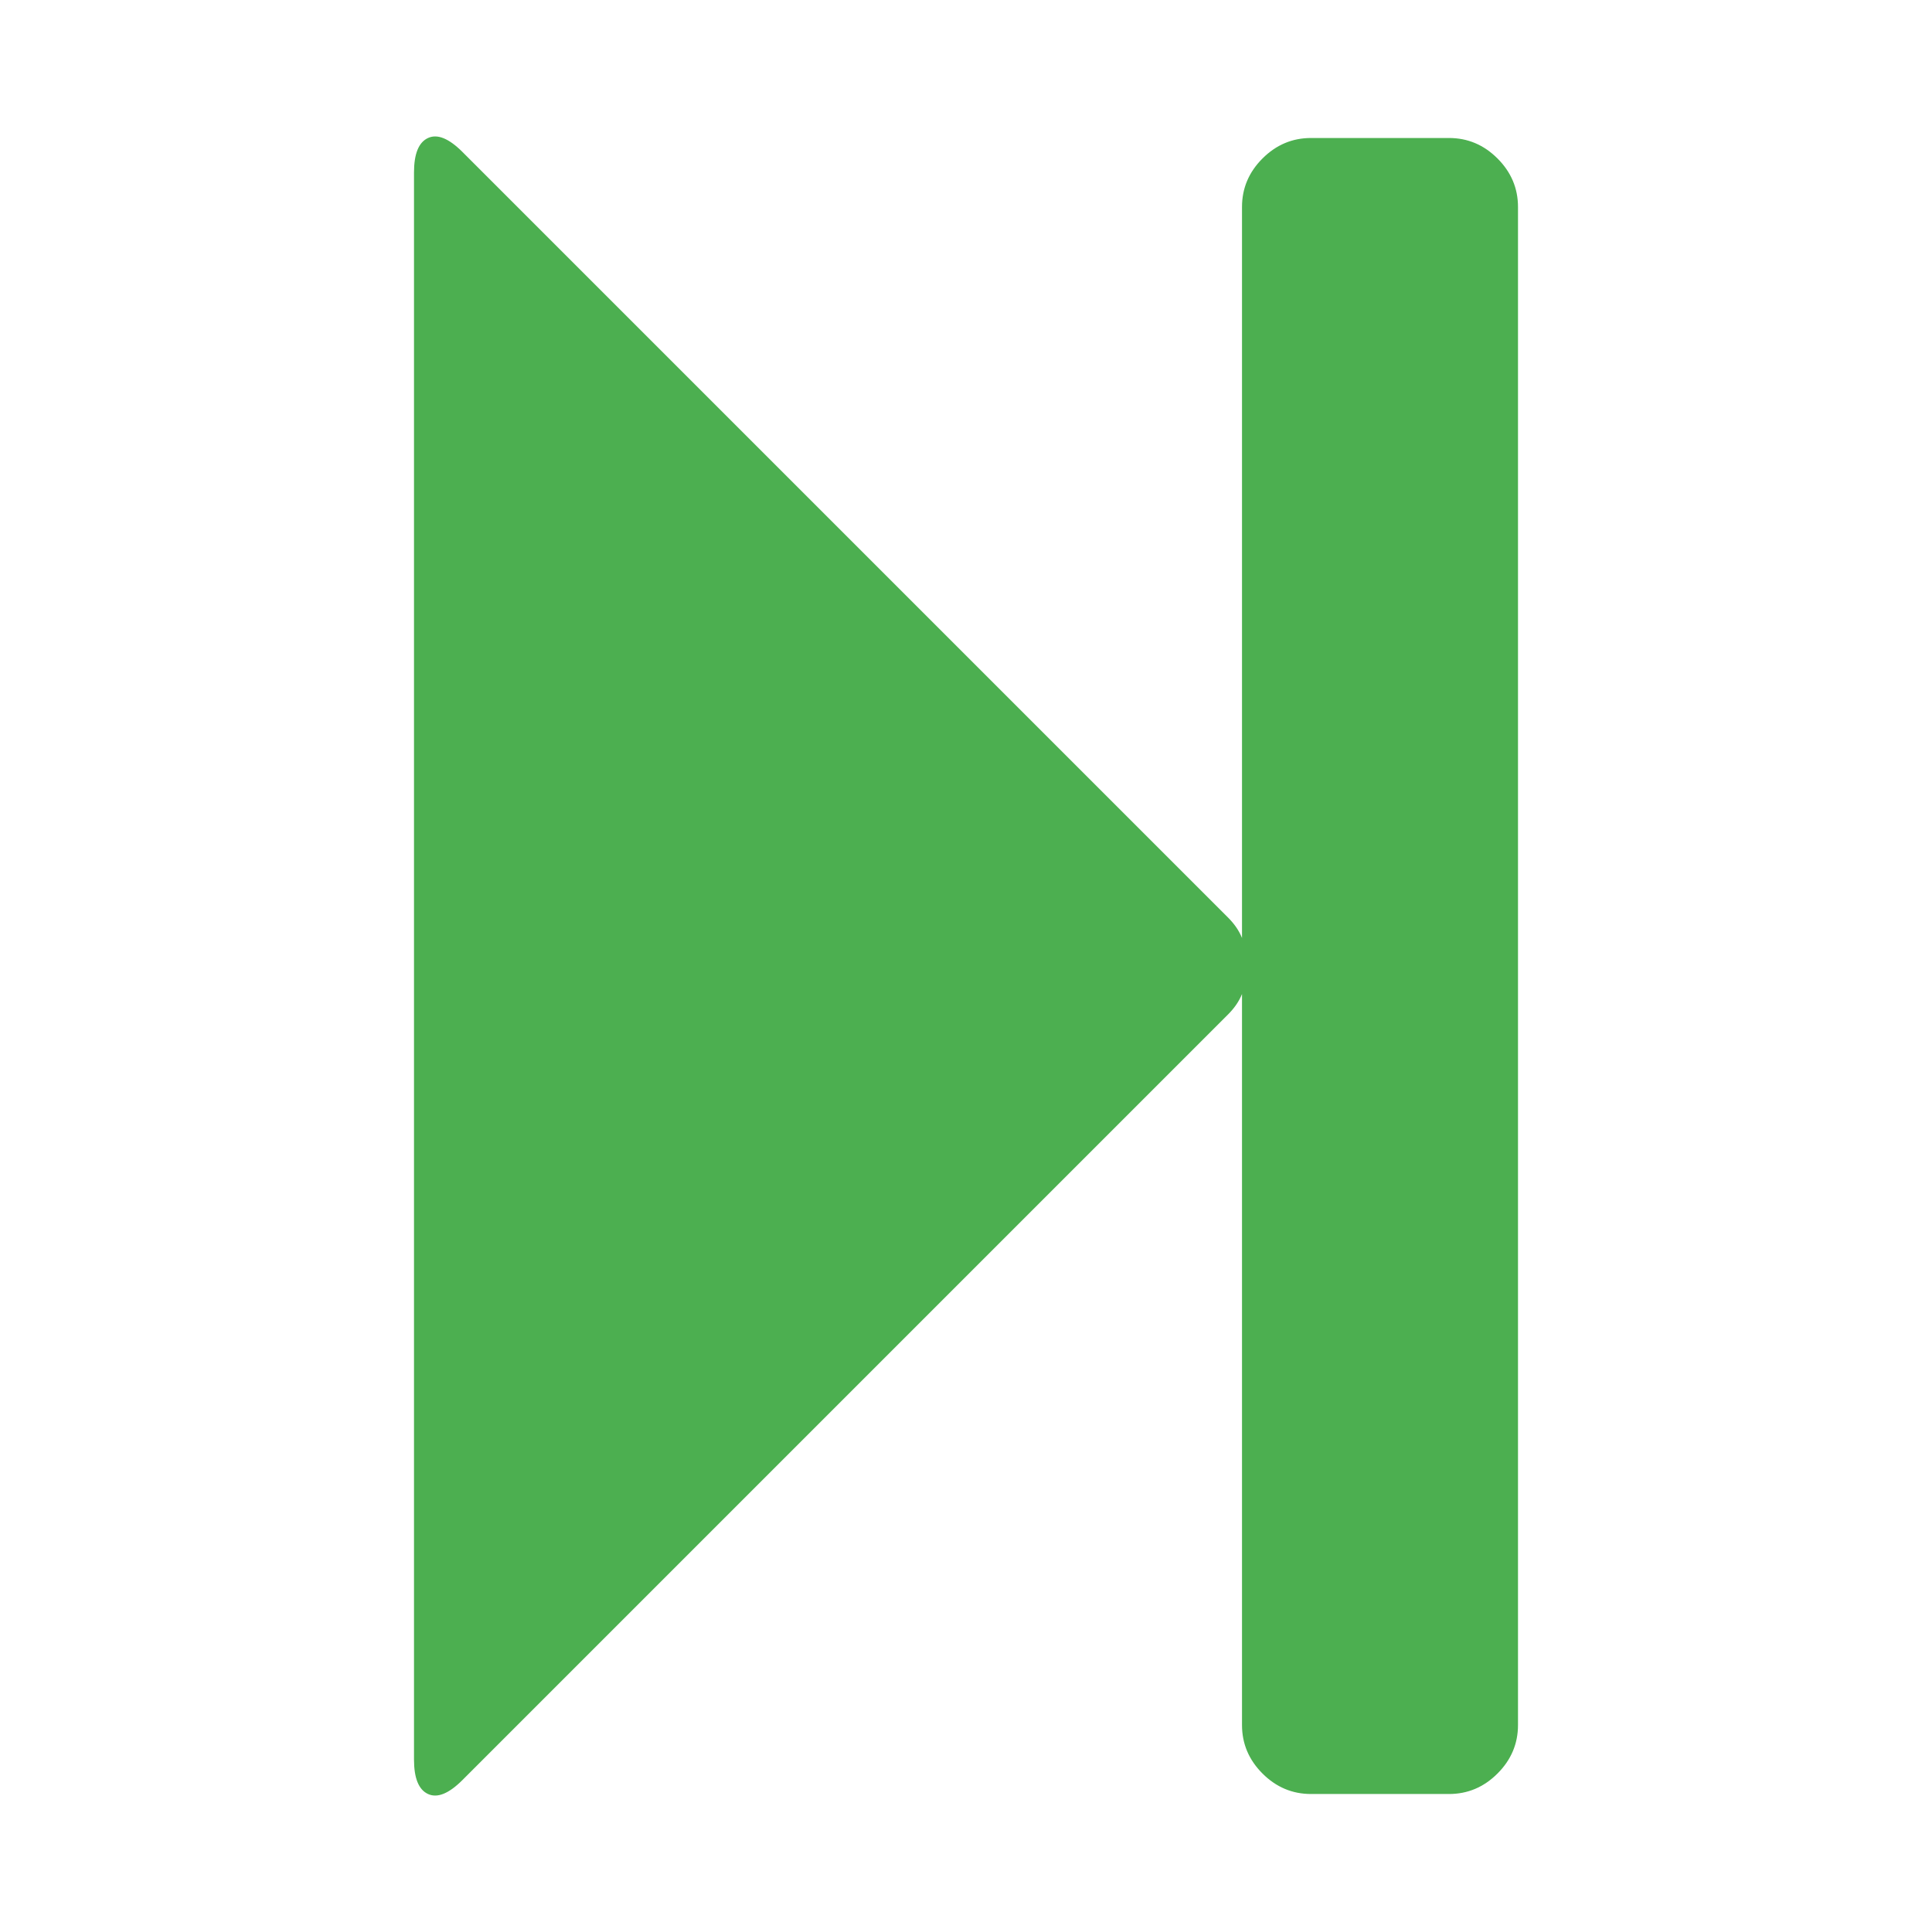
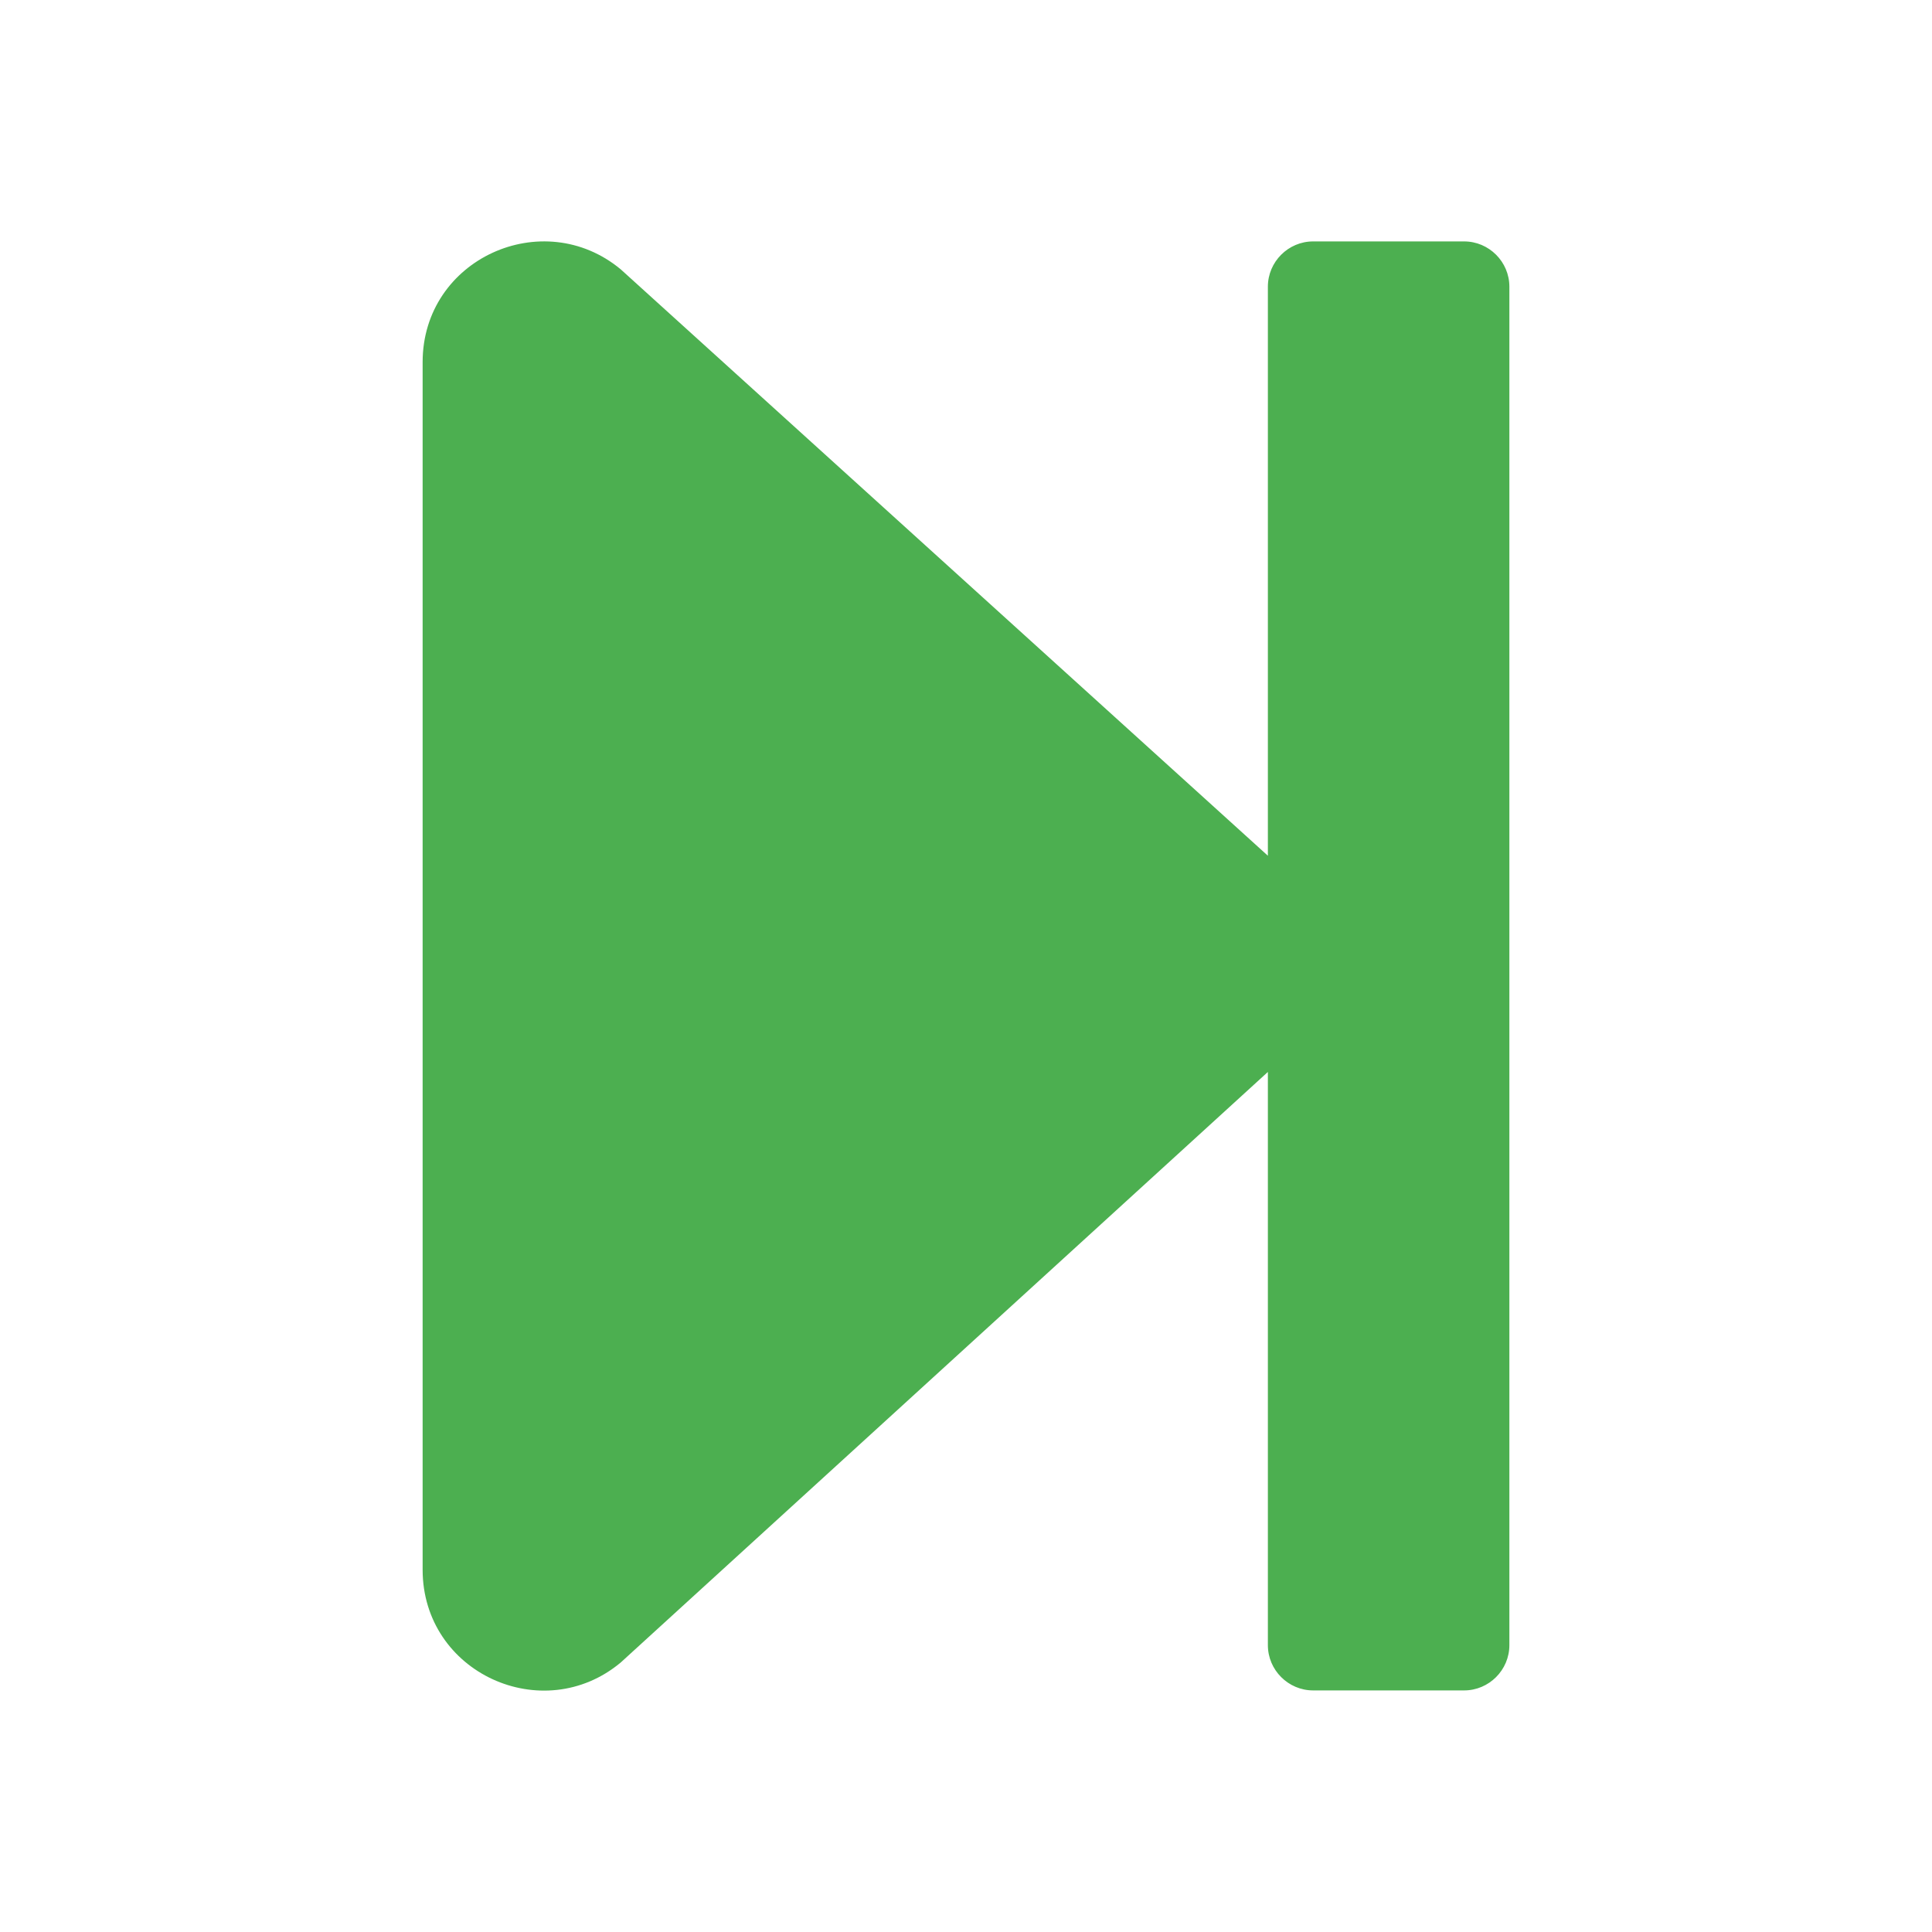
- <svg xmlns="http://www.w3.org/2000/svg" width="1792" height="1792" viewBox="0 0 1792 1792">
-   <path style="fill:#4caf50" d="M429 1651q-19 19-32 13t-13-32v-1472q0-26 13-32t32 13l710 710q9 9 13 19v-678q0-26 19-45t45-19h128q26 0 45 19t19 45v1408q0 26-19 45t-45 19h-128q-26 0-45-19t-19-45v-678q-4 10-13 19z" />
+ <svg xmlns="http://www.w3.org/2000/svg" viewBox="0 0 512 512">
+   <path style="fill:#4caf50" d="m 400,75.978 0,360 c 0,6.6 -5.4,12 -12,12 l -40,0 c -6.6,0 -12,-5.4 -12,-12 l 0,-151.9 -171.5,156.5 c -20.6,17.2 -52.5,2.8 -52.5,-24.6 0,-202.116 0,-87.478 0,-320 0,-27.4 31.9,-41.7 52.5,-24.6 L 336,226.778 336,75.978 c 0,-6.6 5.4,-12 12,-12 l 40,0 c 6.6,0 12,5.4 12,12 z" />
</svg>
